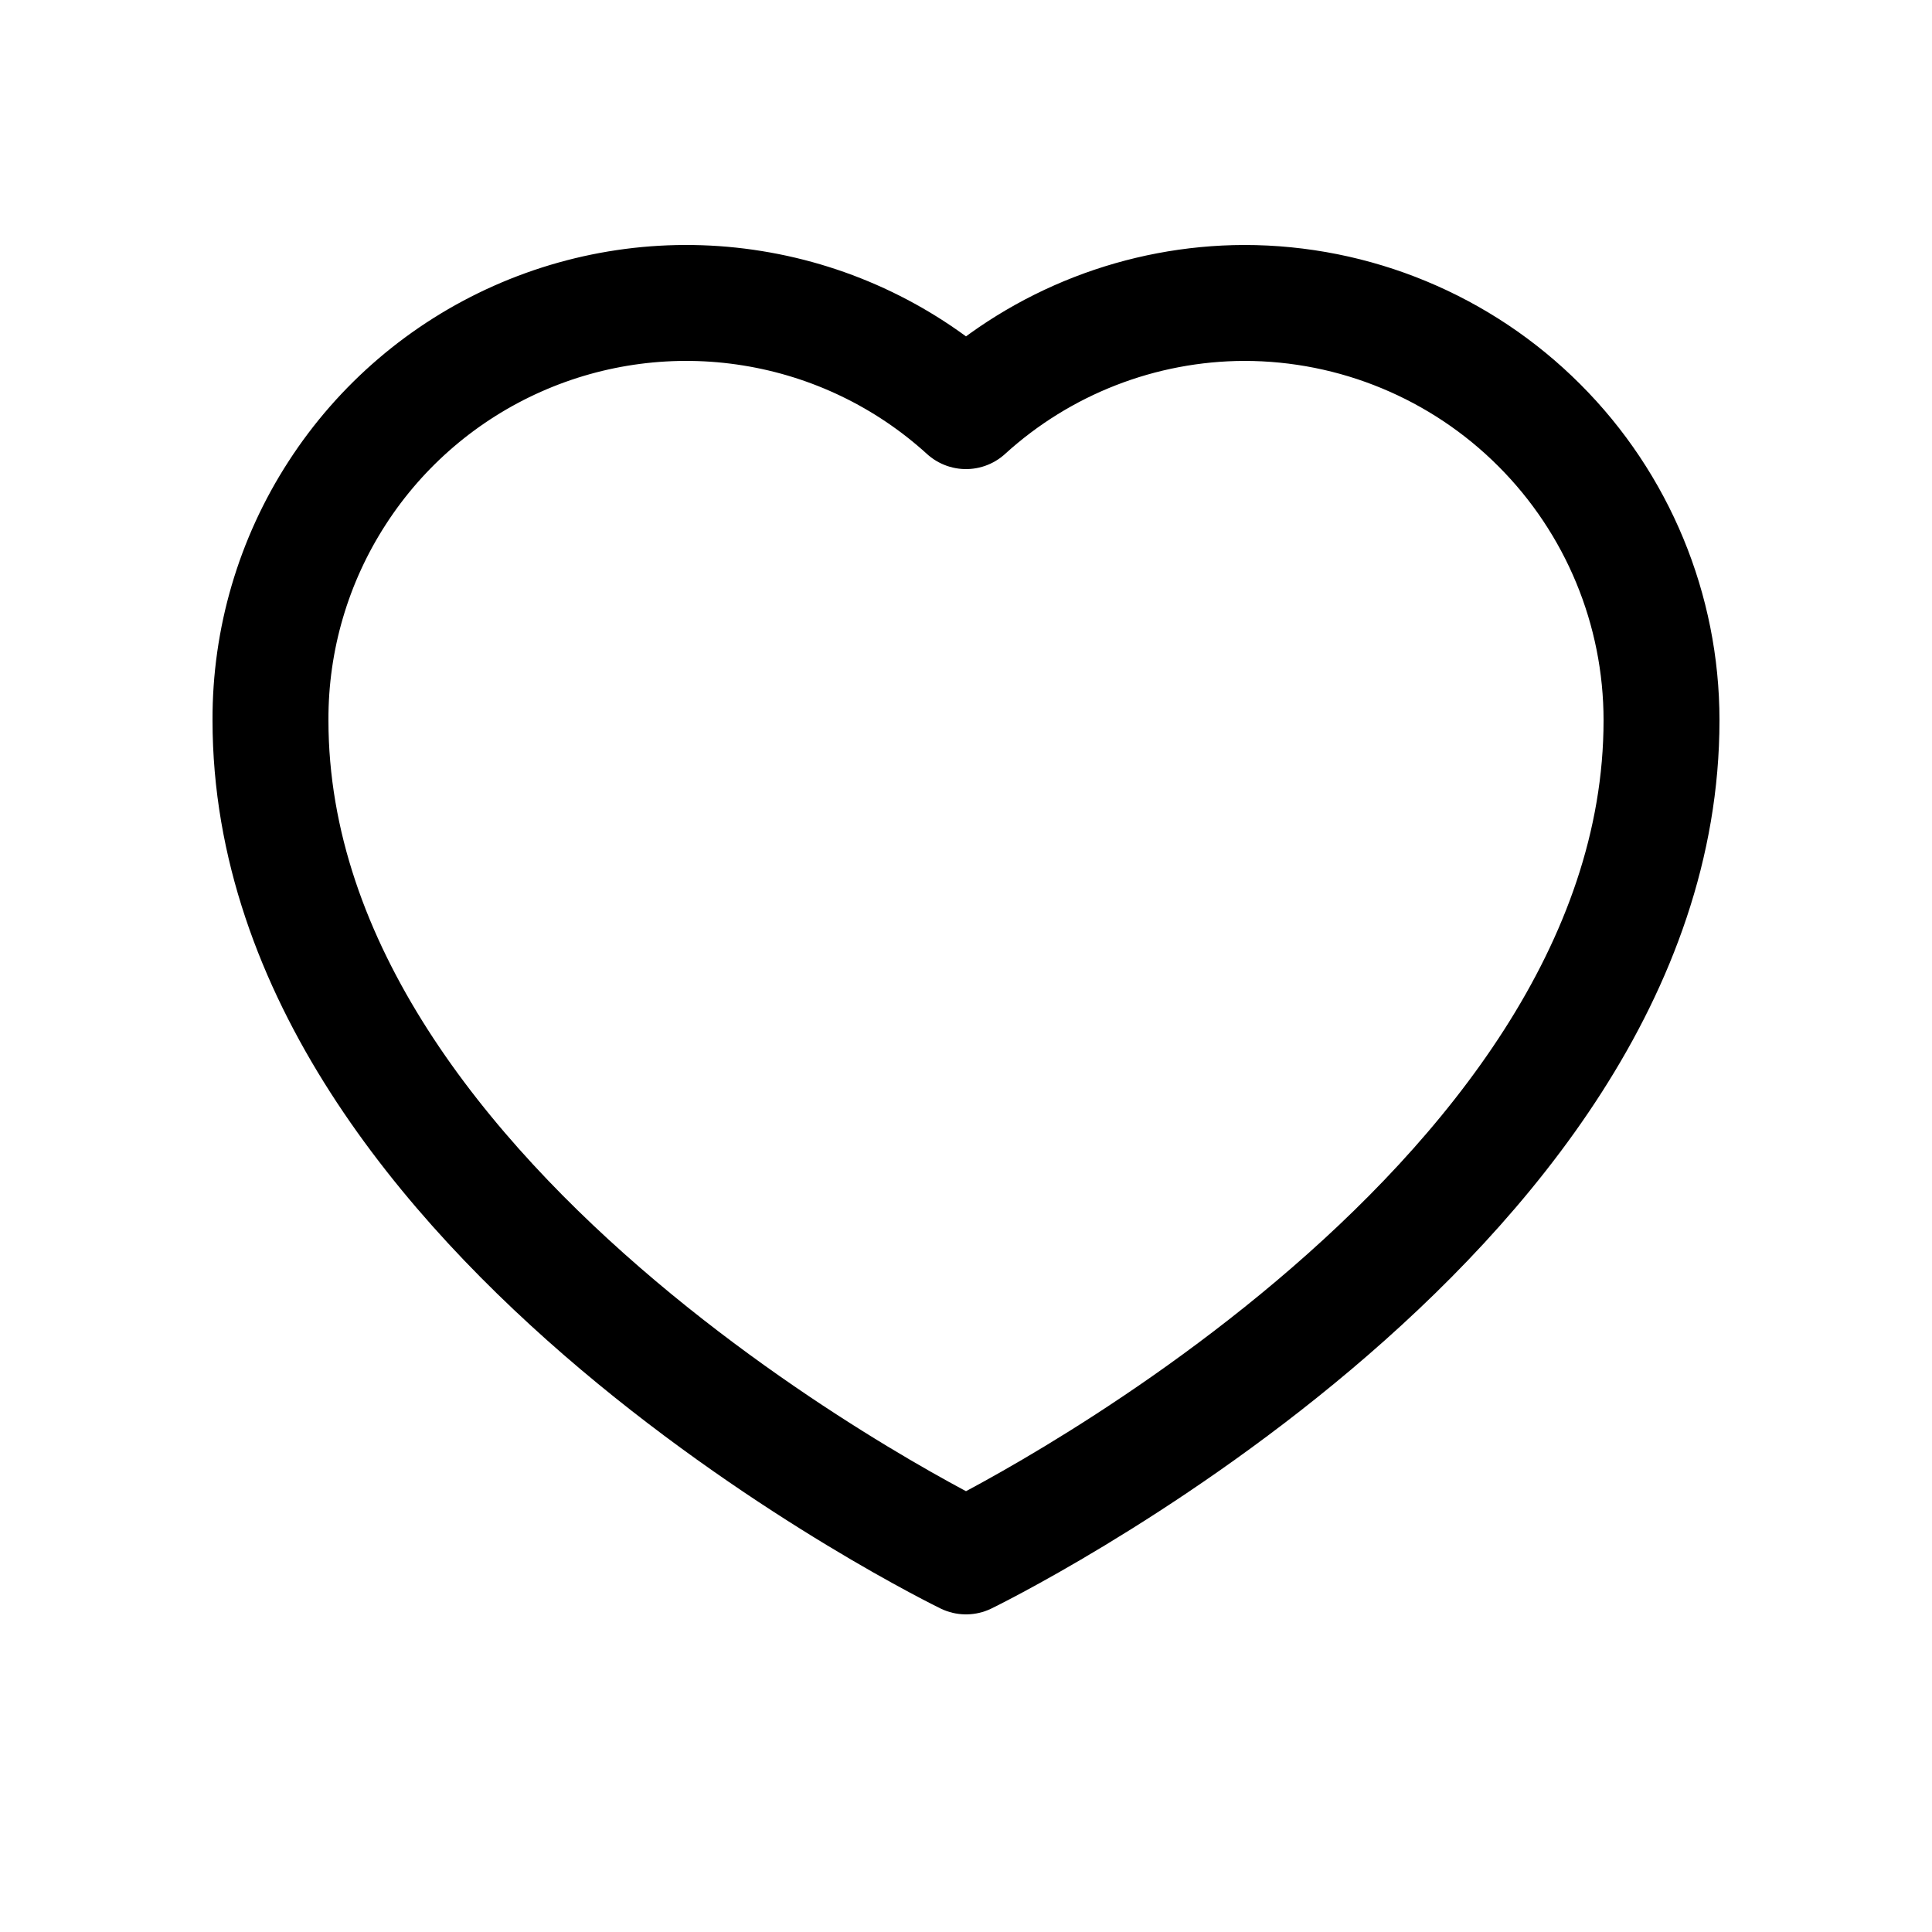
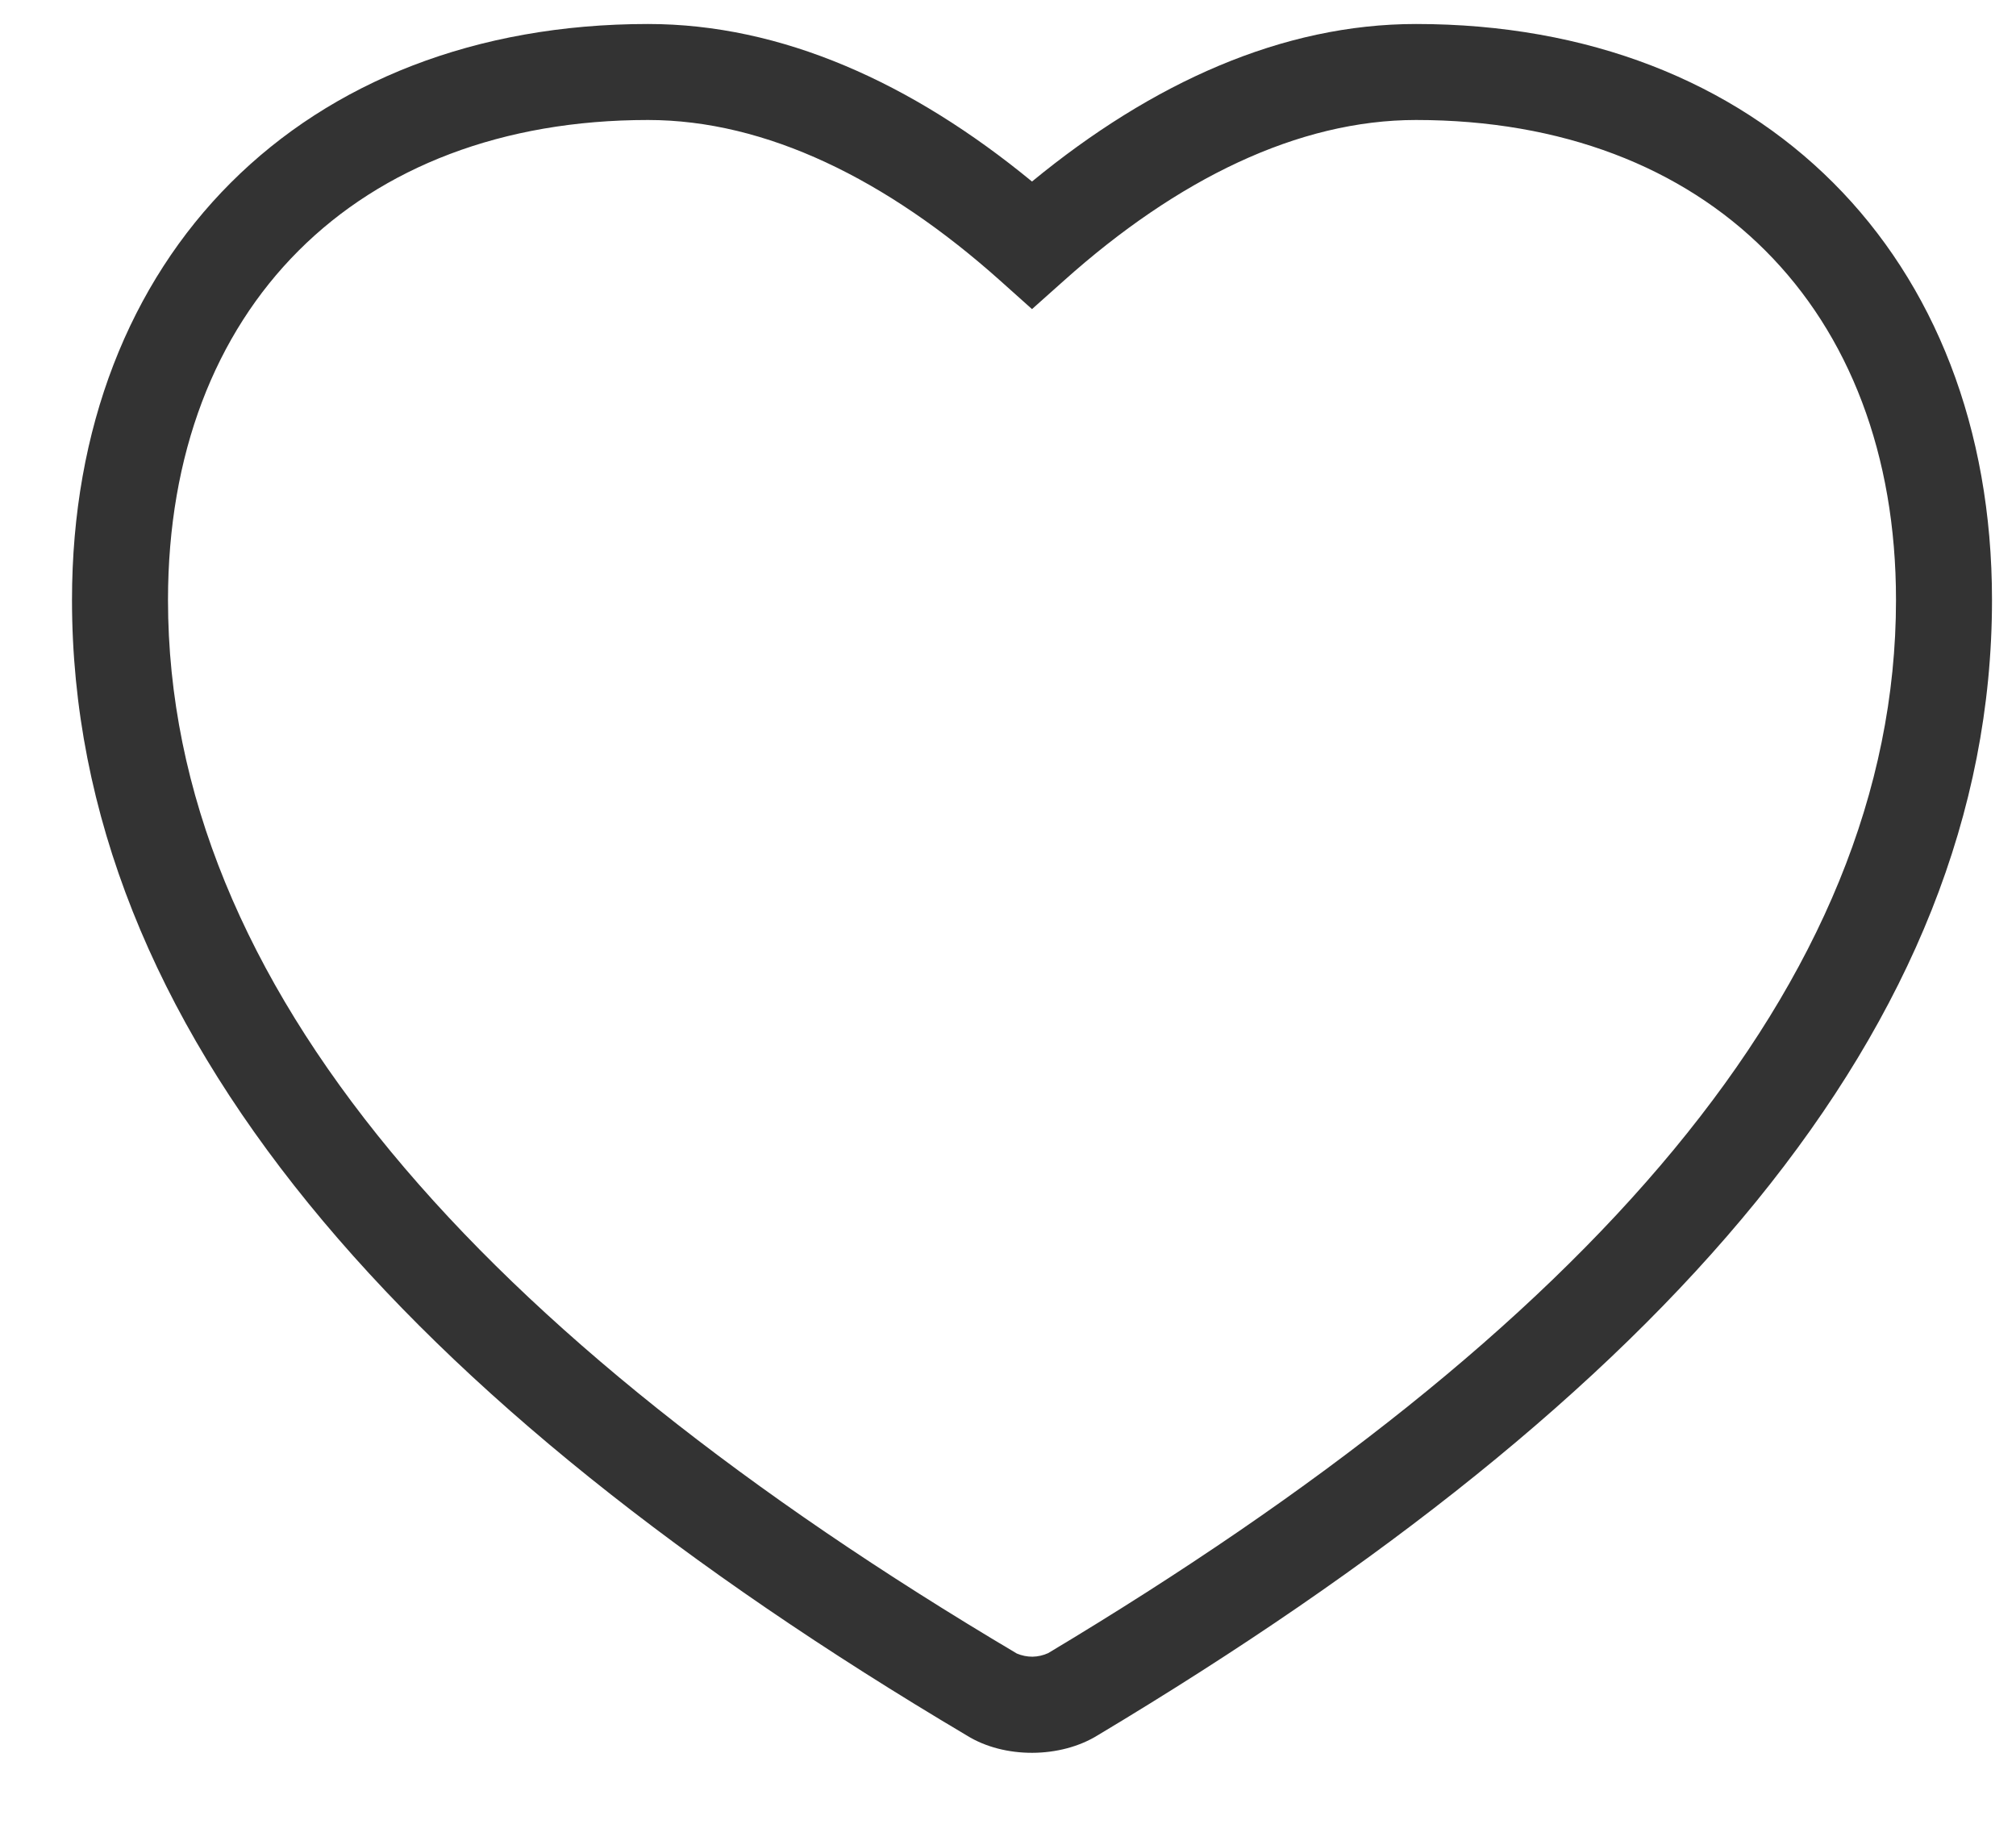
- <svg xmlns="http://www.w3.org/2000/svg" width="800px" height="800px" viewBox="-0.5 0 25 25" fill="none">
-   <path d="M15.6 3.92C14.268 3.924 12.985 4.423 12 5.32C11.228 4.617 10.268 4.155 9.237 3.989C8.206 3.822 7.149 3.96 6.195 4.384C5.241 4.808 4.431 5.5 3.864 6.377C3.296 7.253 2.996 8.276 3 9.32C3 15.77 12 20.14 12 20.14C12 20.14 21 15.77 21 9.32C21 7.888 20.431 6.514 19.418 5.502C18.406 4.489 17.032 3.92 15.6 3.92Z" stroke="#000000" stroke-width="1.5" stroke-linecap="round" stroke-linejoin="round" />
+ <svg xmlns="http://www.w3.org/2000/svg" width="21" height="19" viewBox="0 0 21 19" fill="none">
+   <path d="M11.083 2.923L10.75 3.22L10.417 2.922C9.237 1.868 7.979 1.25 6.75 1.25C3.712 1.25 1.75 3.212 1.75 6.25C1.75 10.26 4.994 13.906 10.592 17.225C10.644 17.247 10.699 17.258 10.755 17.258C10.812 17.257 10.867 17.244 10.918 17.221C16.522 13.865 19.75 10.246 19.75 6.25C19.75 3.212 17.788 1.25 14.75 1.25C13.521 1.25 12.262 1.868 11.083 2.923ZM14.75 0.25C18.34 0.25 20.75 2.66 20.75 6.25C20.75 10.702 17.31 14.558 11.439 18.074C11.045 18.32 10.459 18.32 10.073 18.08C4.21 14.603 0.75 10.716 0.75 6.25C0.75 2.66 3.16 0.25 6.75 0.25C8.14 0.25 9.496 0.86 10.75 1.891C12.004 0.86 13.36 0.25 14.75 0.25Z" fill="#333333" />
</svg>
